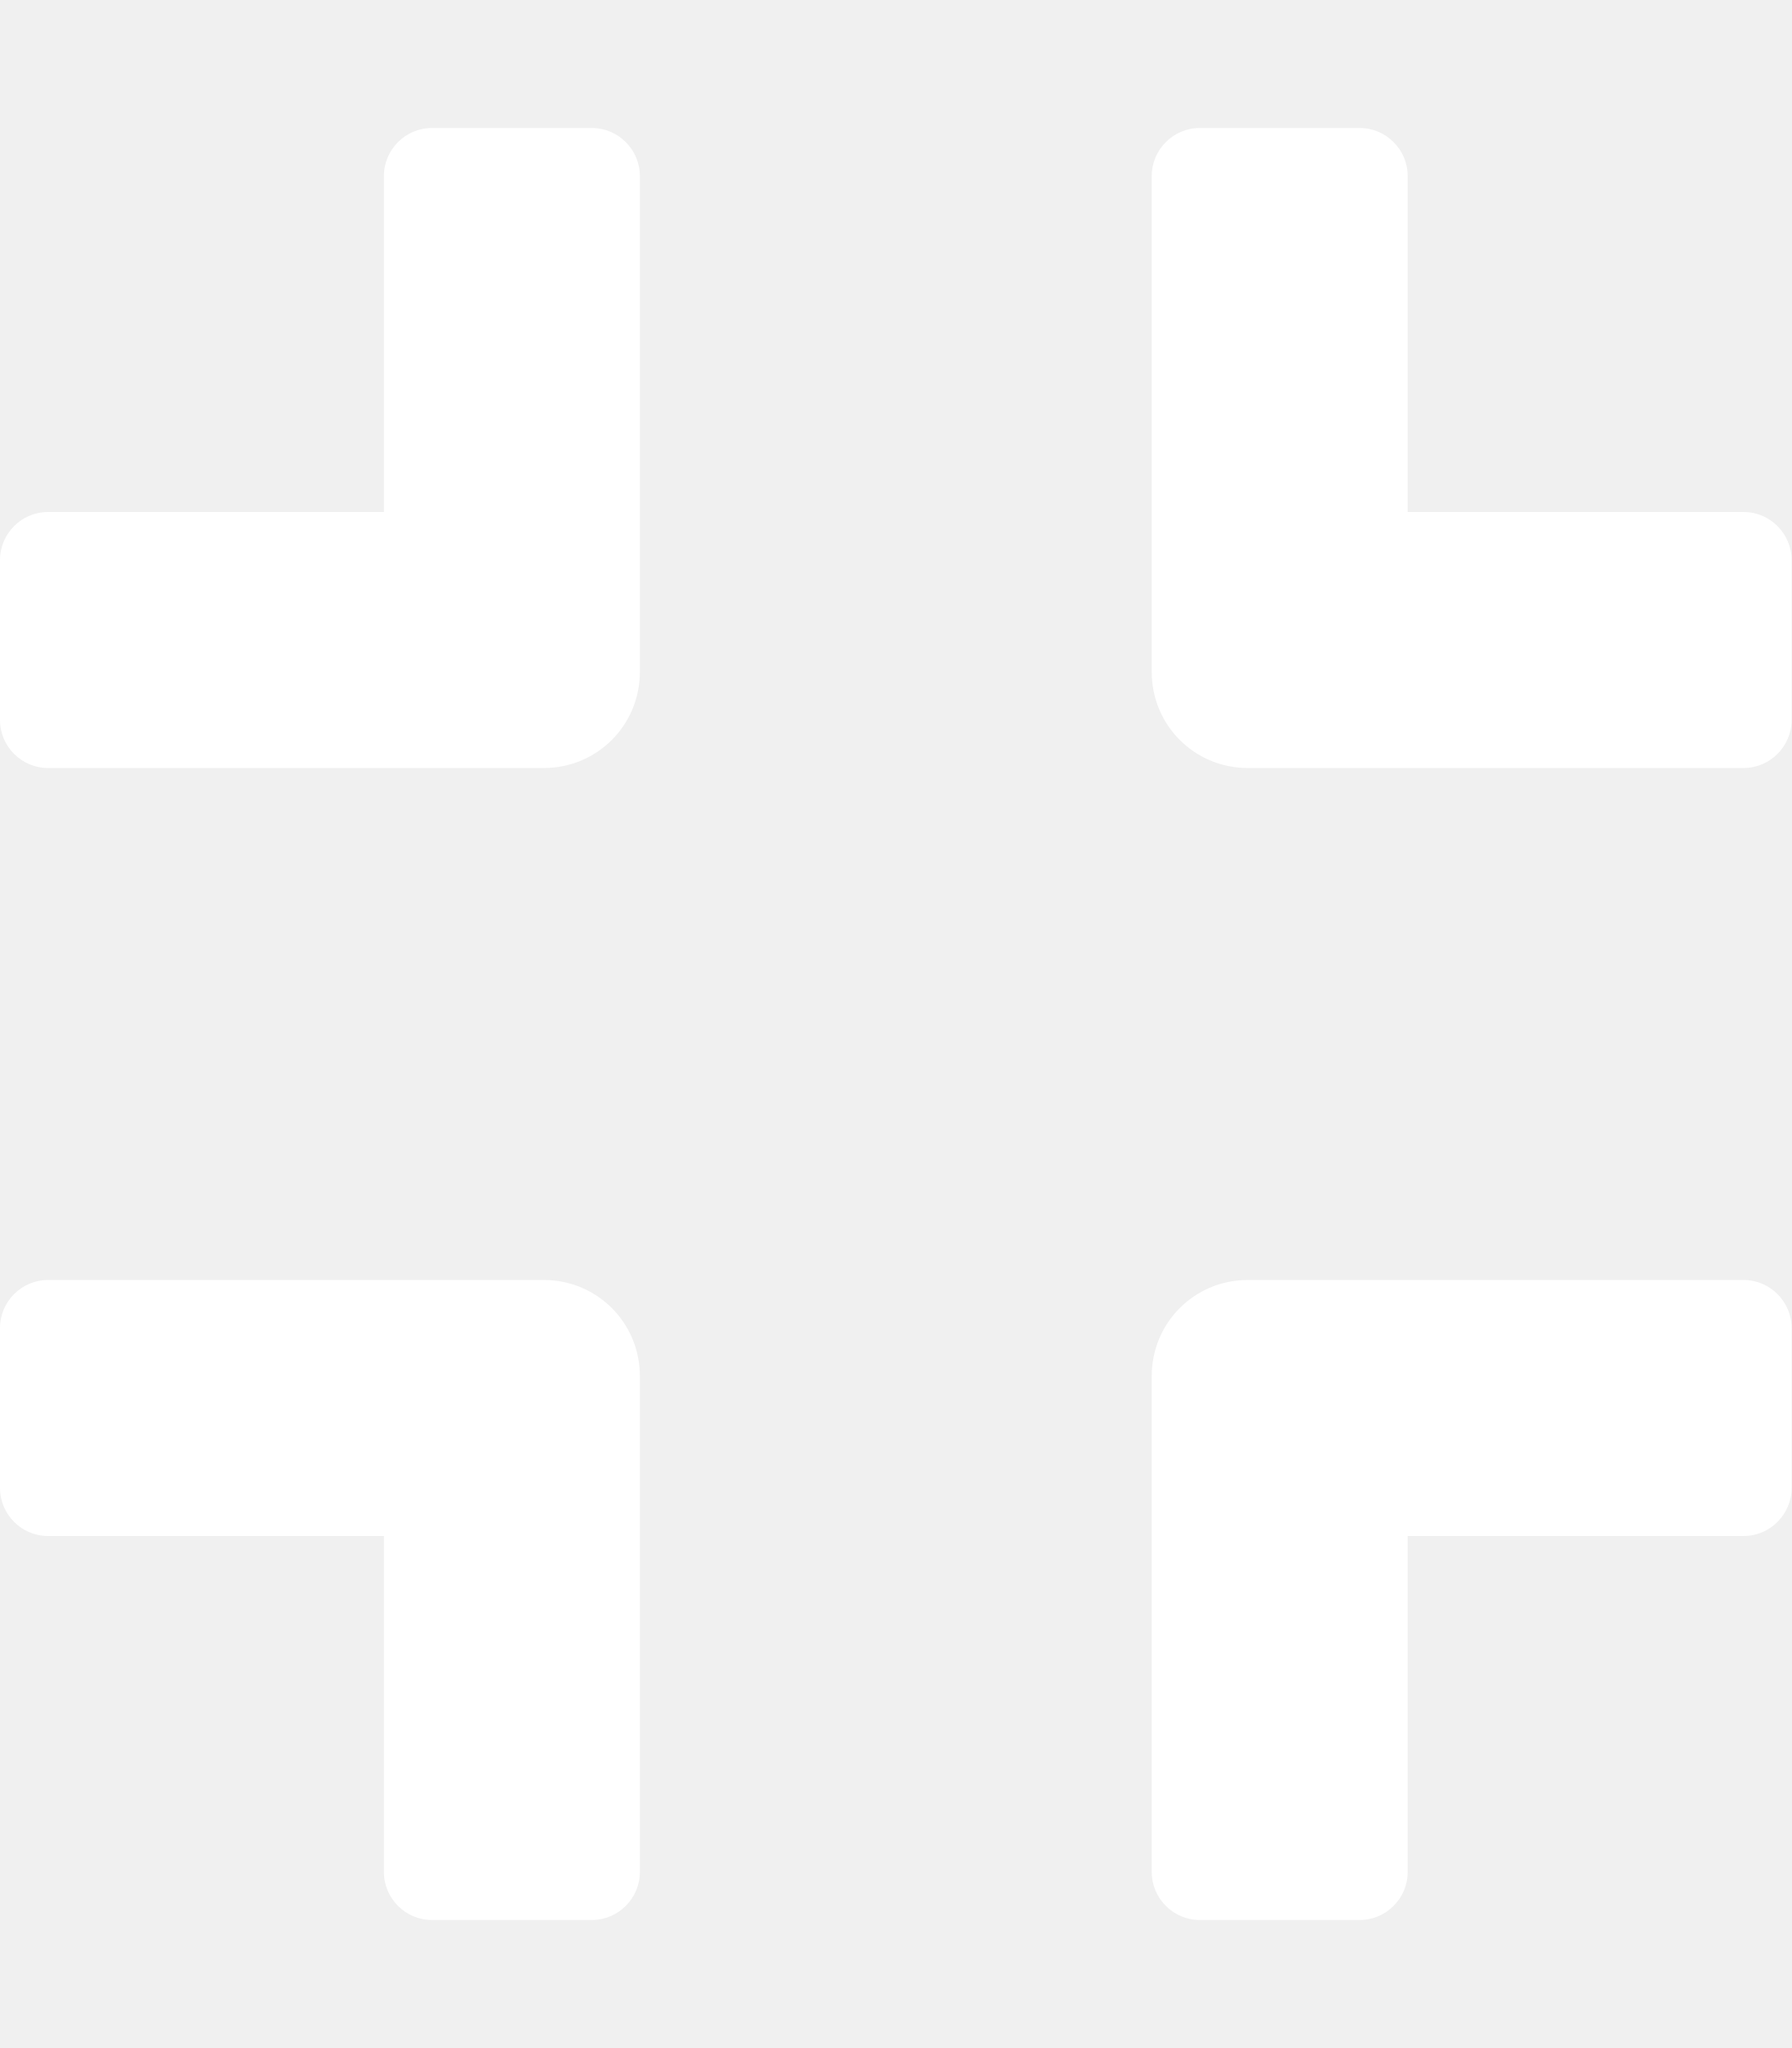
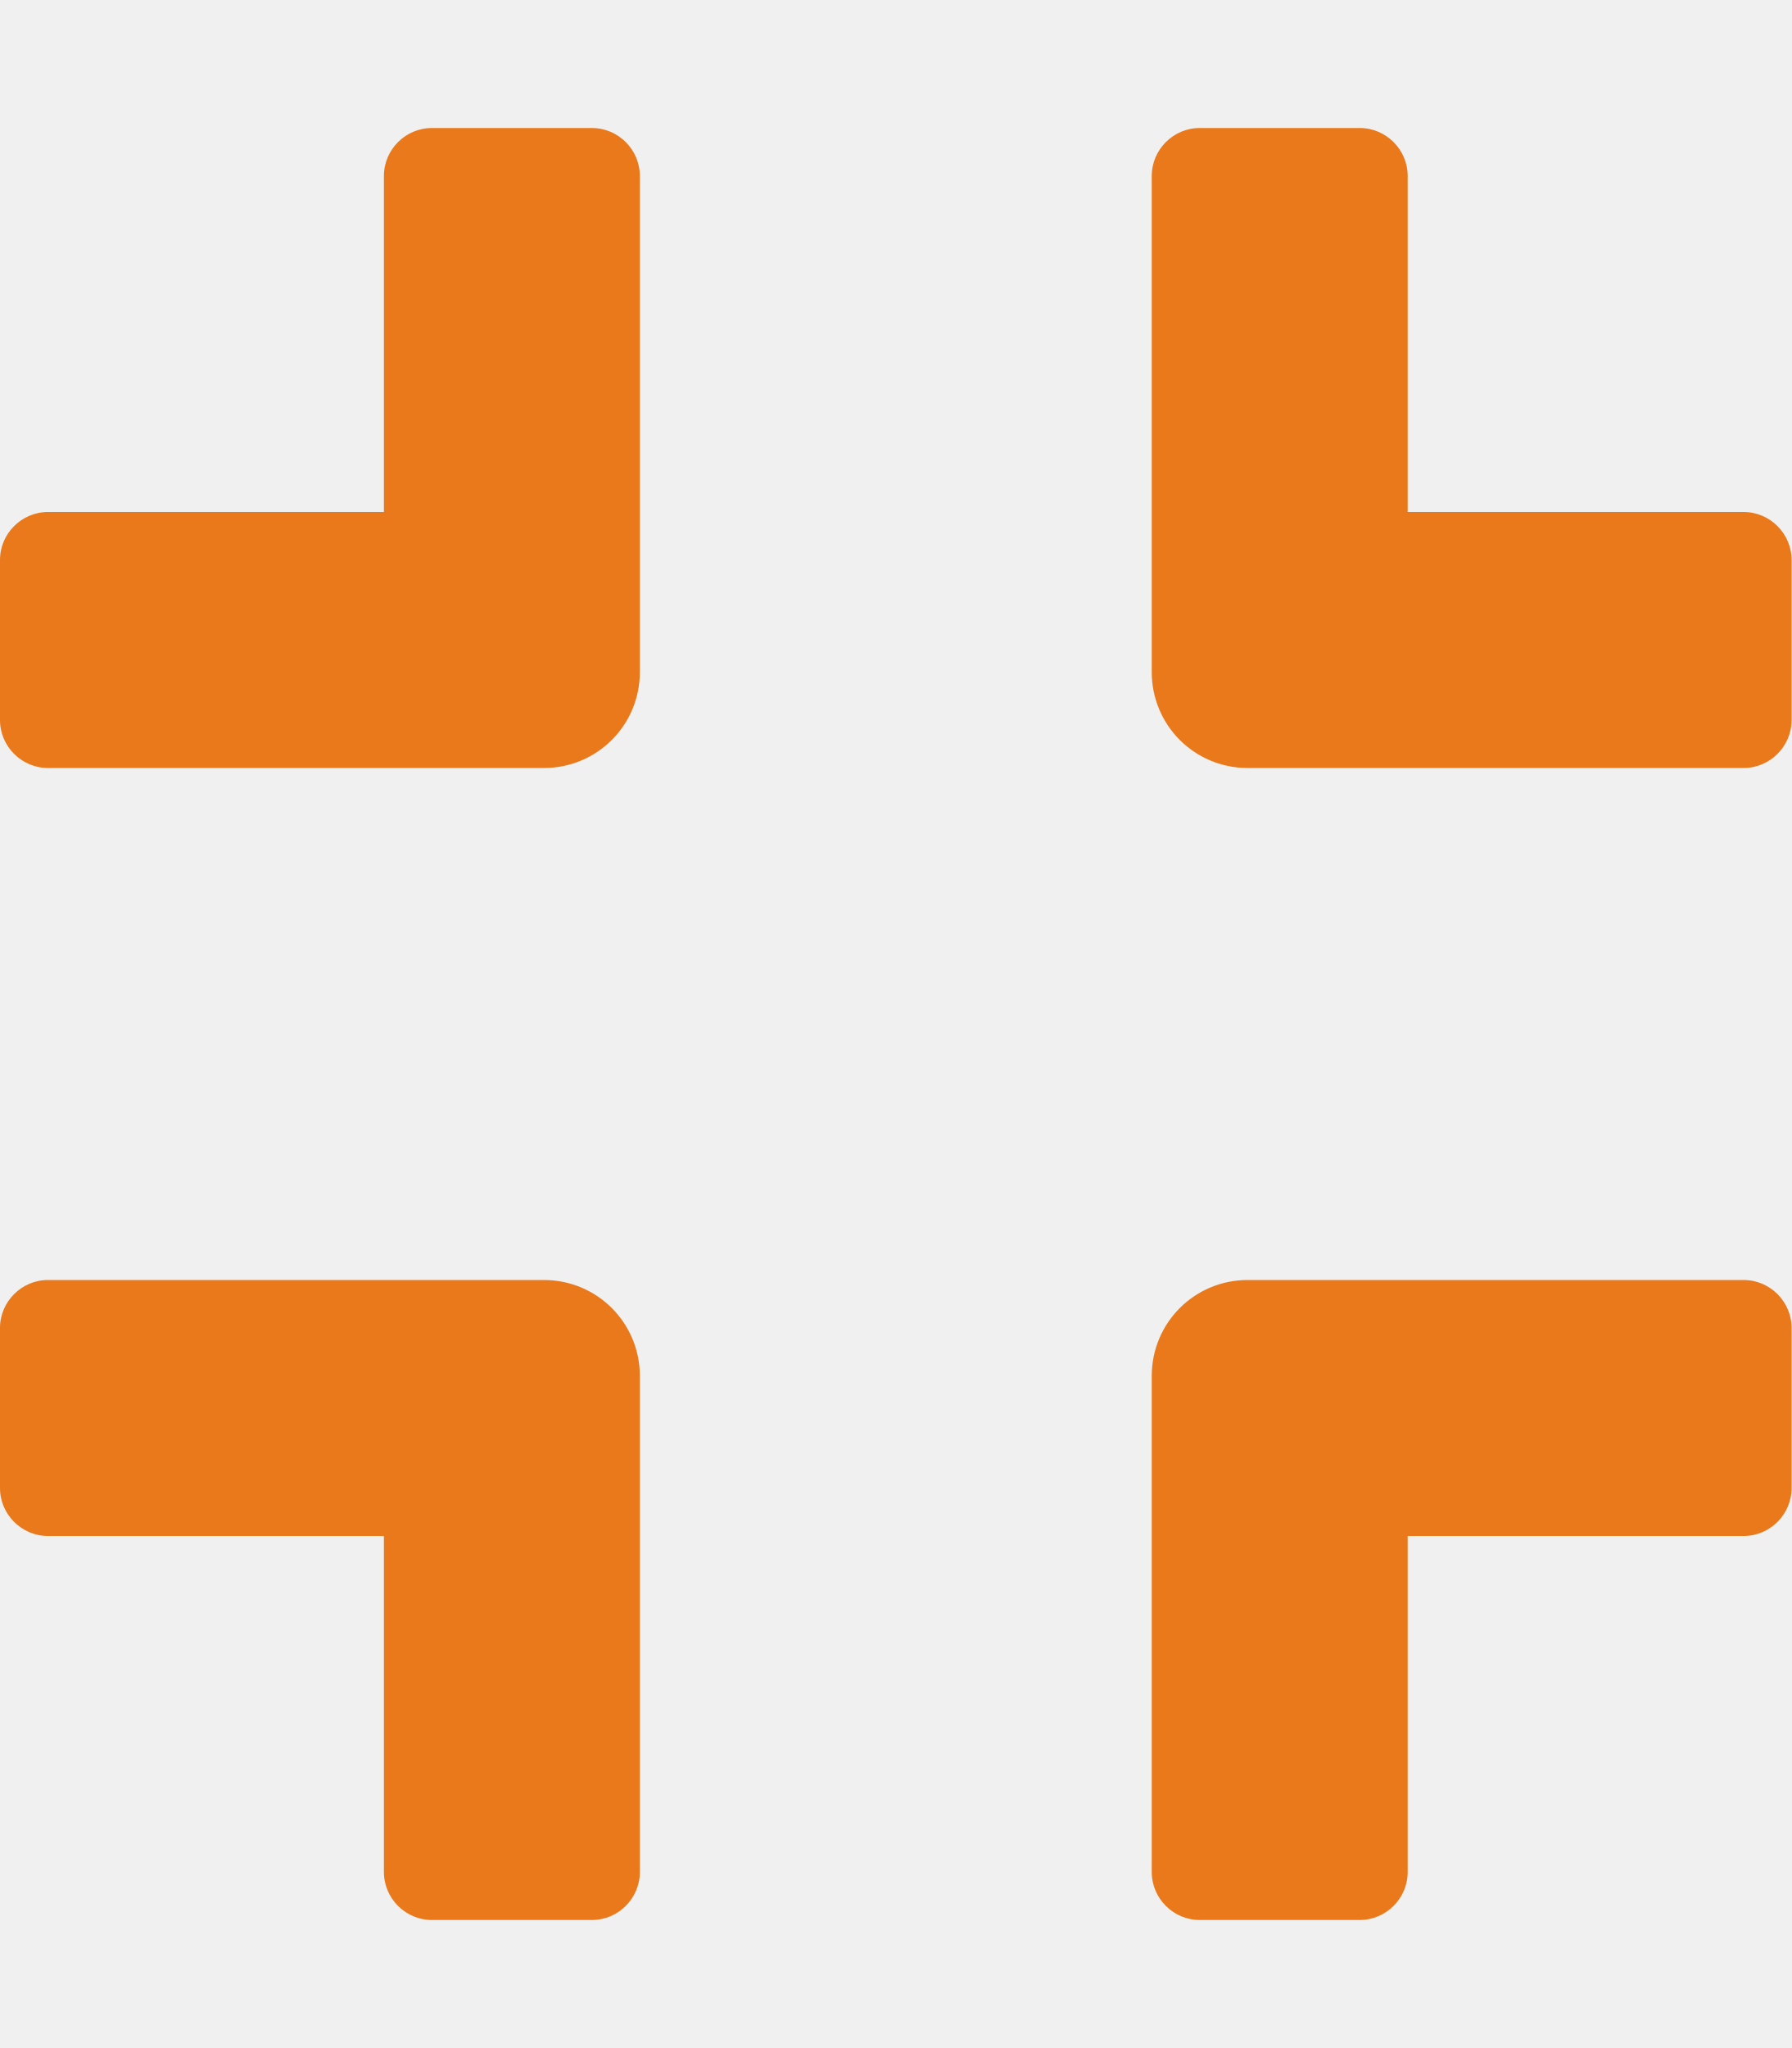
<svg xmlns="http://www.w3.org/2000/svg" aria-hidden="true" focusable="false" data-prefix="fas" data-icon="compress" class="svg-inline--fa fa-compress fa-w-14" role="img" viewBox="0 0 448 512">
-   <path fill="#FFFFFF" d="M436 192H312c-13.3 0-24-10.7-24-24V44c0-6.6 5.4-12 12-12h40c6.6 0 12 5.4 12 12v84h84c6.6 0 12 5.4 12 12v40c0 6.6-5.4 12-12 12zm-276-24V44c0-6.6-5.4-12-12-12h-40c-6.6 0-12 5.4-12 12v84H12c-6.6 0-12 5.4-12 12v40c0 6.6 5.4 12 12 12h124c13.3 0 24-10.7 24-24zm0 300V344c0-13.3-10.7-24-24-24H12c-6.6 0-12 5.4-12 12v40c0 6.6 5.4 12 12 12h84v84c0 6.6 5.4 12 12 12h40c6.6 0 12-5.4 12-12zm192 0v-84h84c6.6 0 12-5.4 12-12v-40c0-6.6-5.4-12-12-12H312c-13.3 0-24 10.7-24 24v124c0 6.6 5.4 12 12 12h40c6.6 0 12-5.4 12-12z" />
+   <path fill="#ea791b" d="M436 192H312c-13.3 0-24-10.7-24-24V44c0-6.6 5.4-12 12-12h40c6.6 0 12 5.4 12 12v84h84c6.6 0 12 5.4 12 12v40c0 6.6-5.4 12-12 12zm-276-24V44c0-6.6-5.4-12-12-12h-40c-6.6 0-12 5.4-12 12v84H12c-6.6 0-12 5.4-12 12v40c0 6.6 5.4 12 12 12h124c13.3 0 24-10.7 24-24zm0 300V344c0-13.3-10.7-24-24-24H12c-6.6 0-12 5.4-12 12v40c0 6.6 5.4 12 12 12h84v84c0 6.6 5.4 12 12 12h40c6.6 0 12-5.4 12-12zm192 0v-84h84c6.6 0 12-5.4 12-12v-40c0-6.6-5.4-12-12-12H312c-13.3 0-24 10.7-24 24v124c0 6.6 5.4 12 12 12h40c6.6 0 12-5.4 12-12z" />
</svg>
